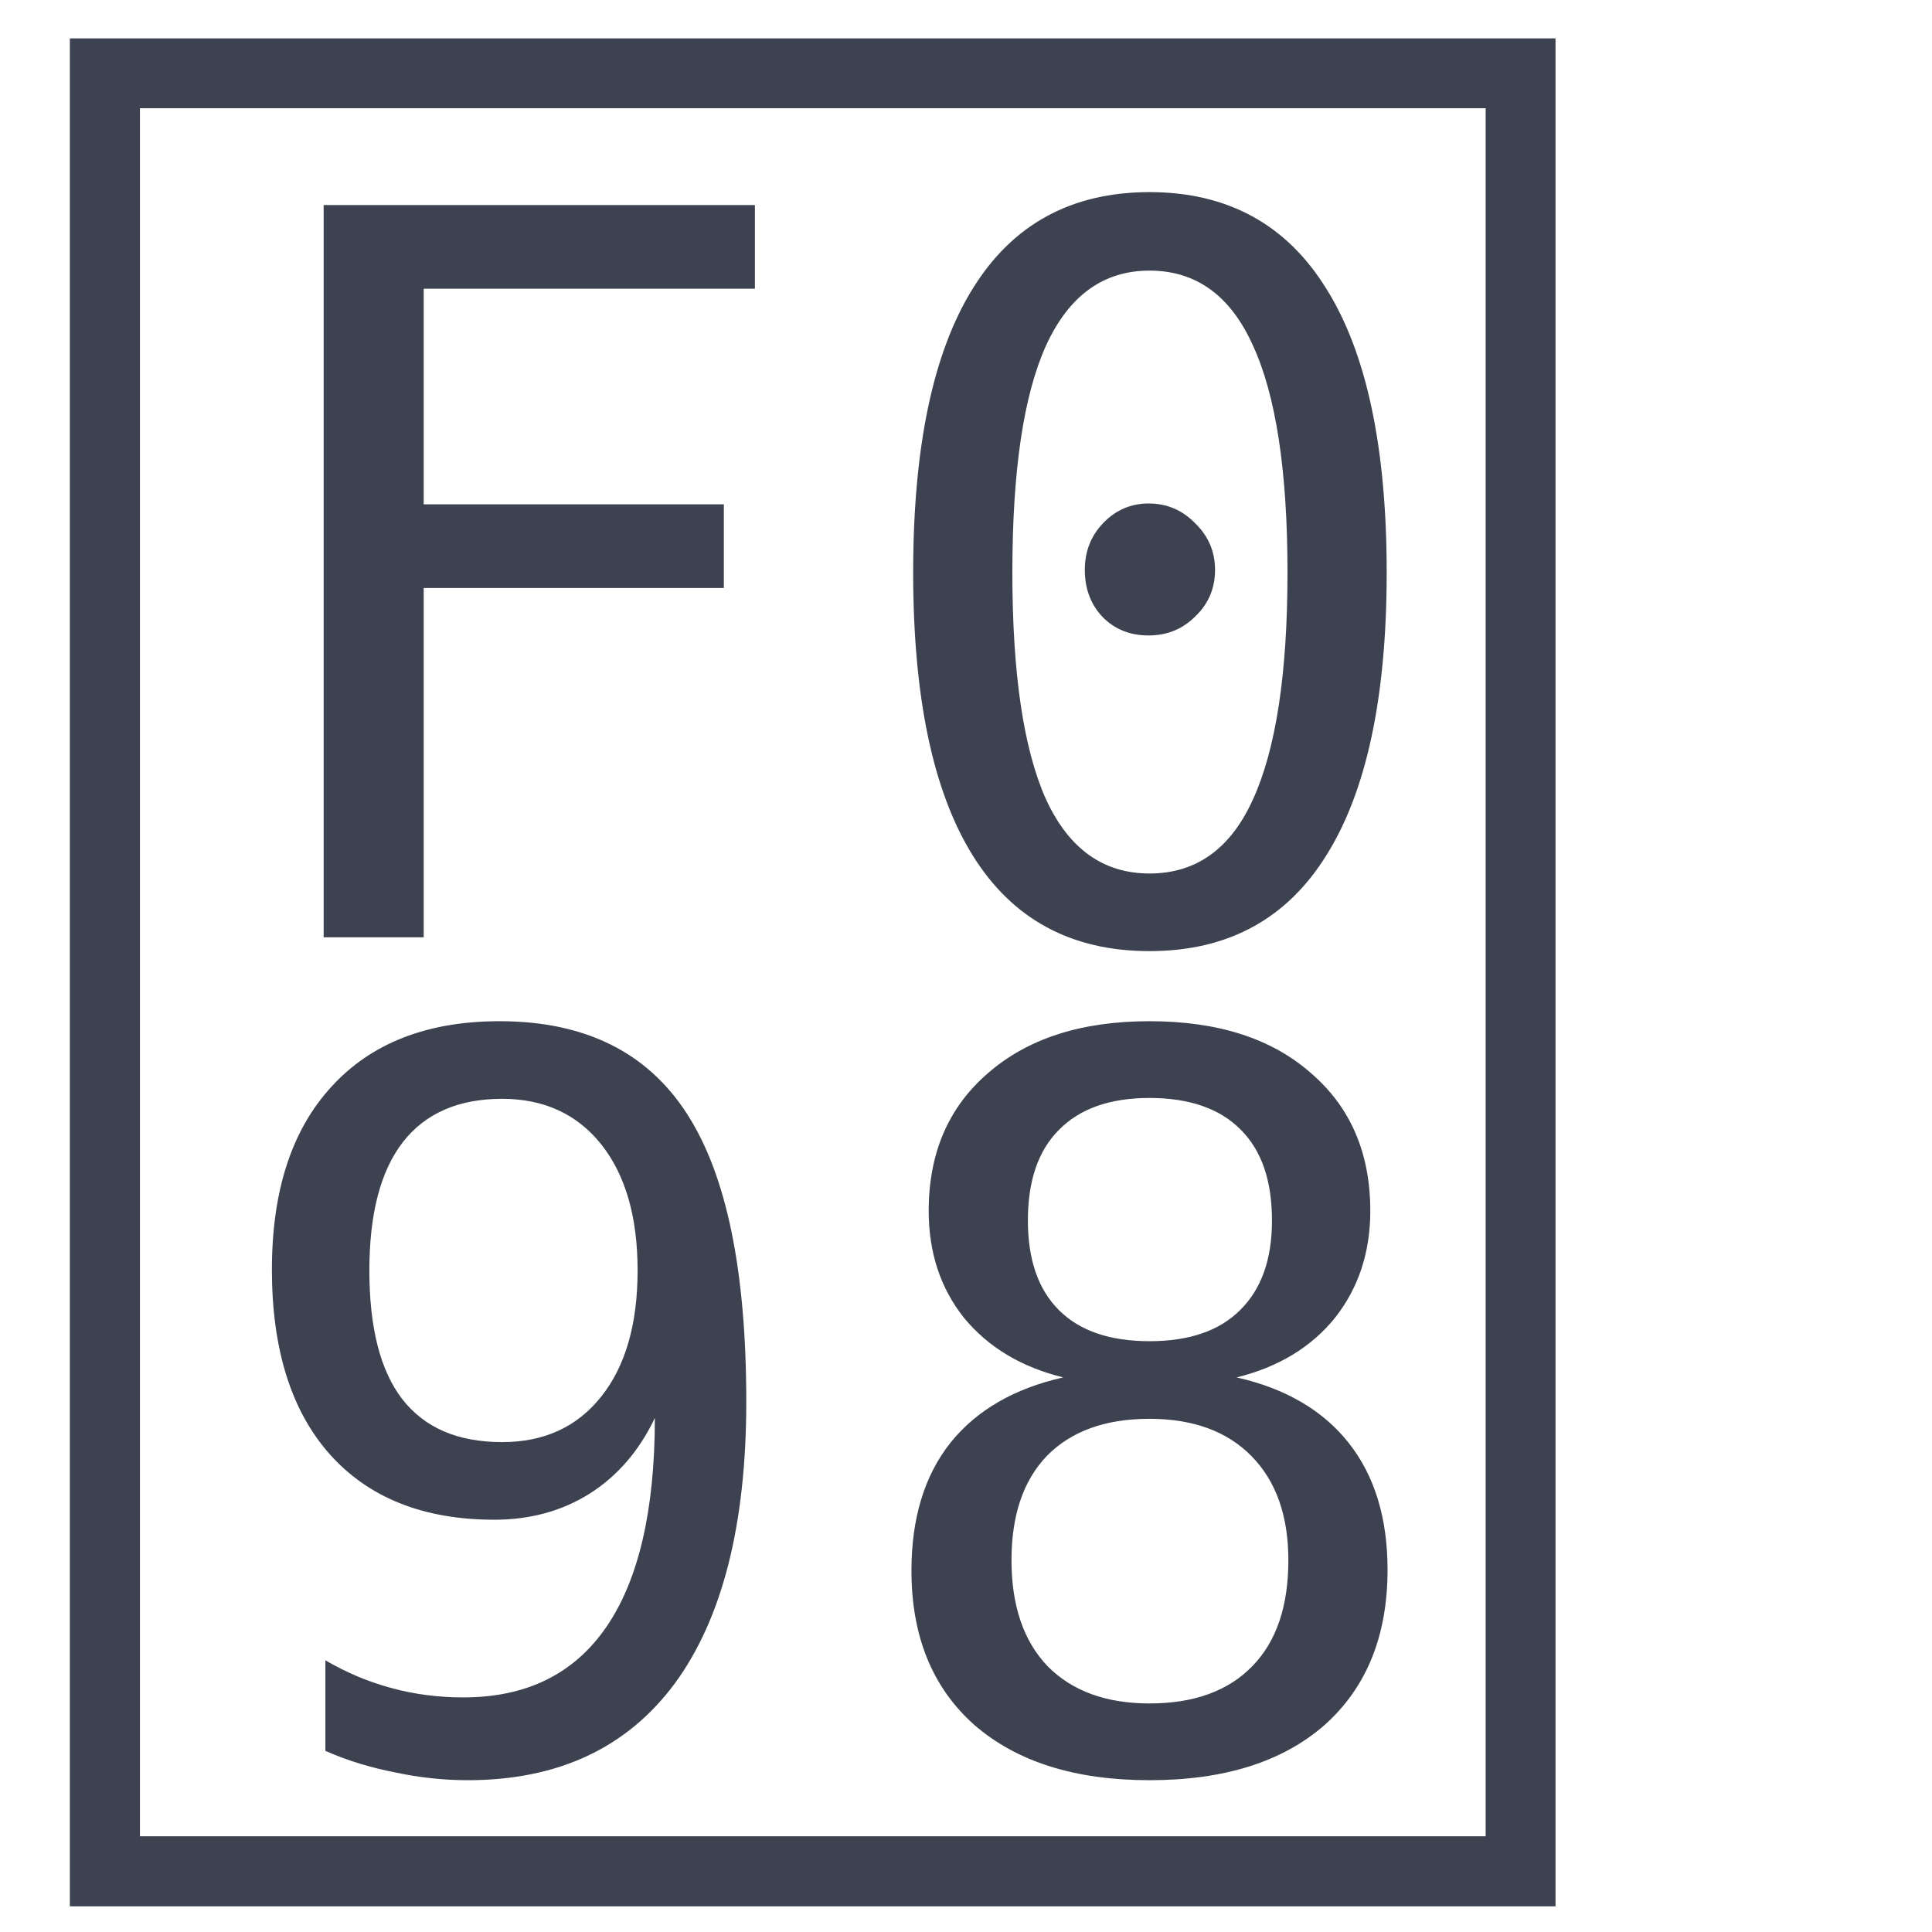
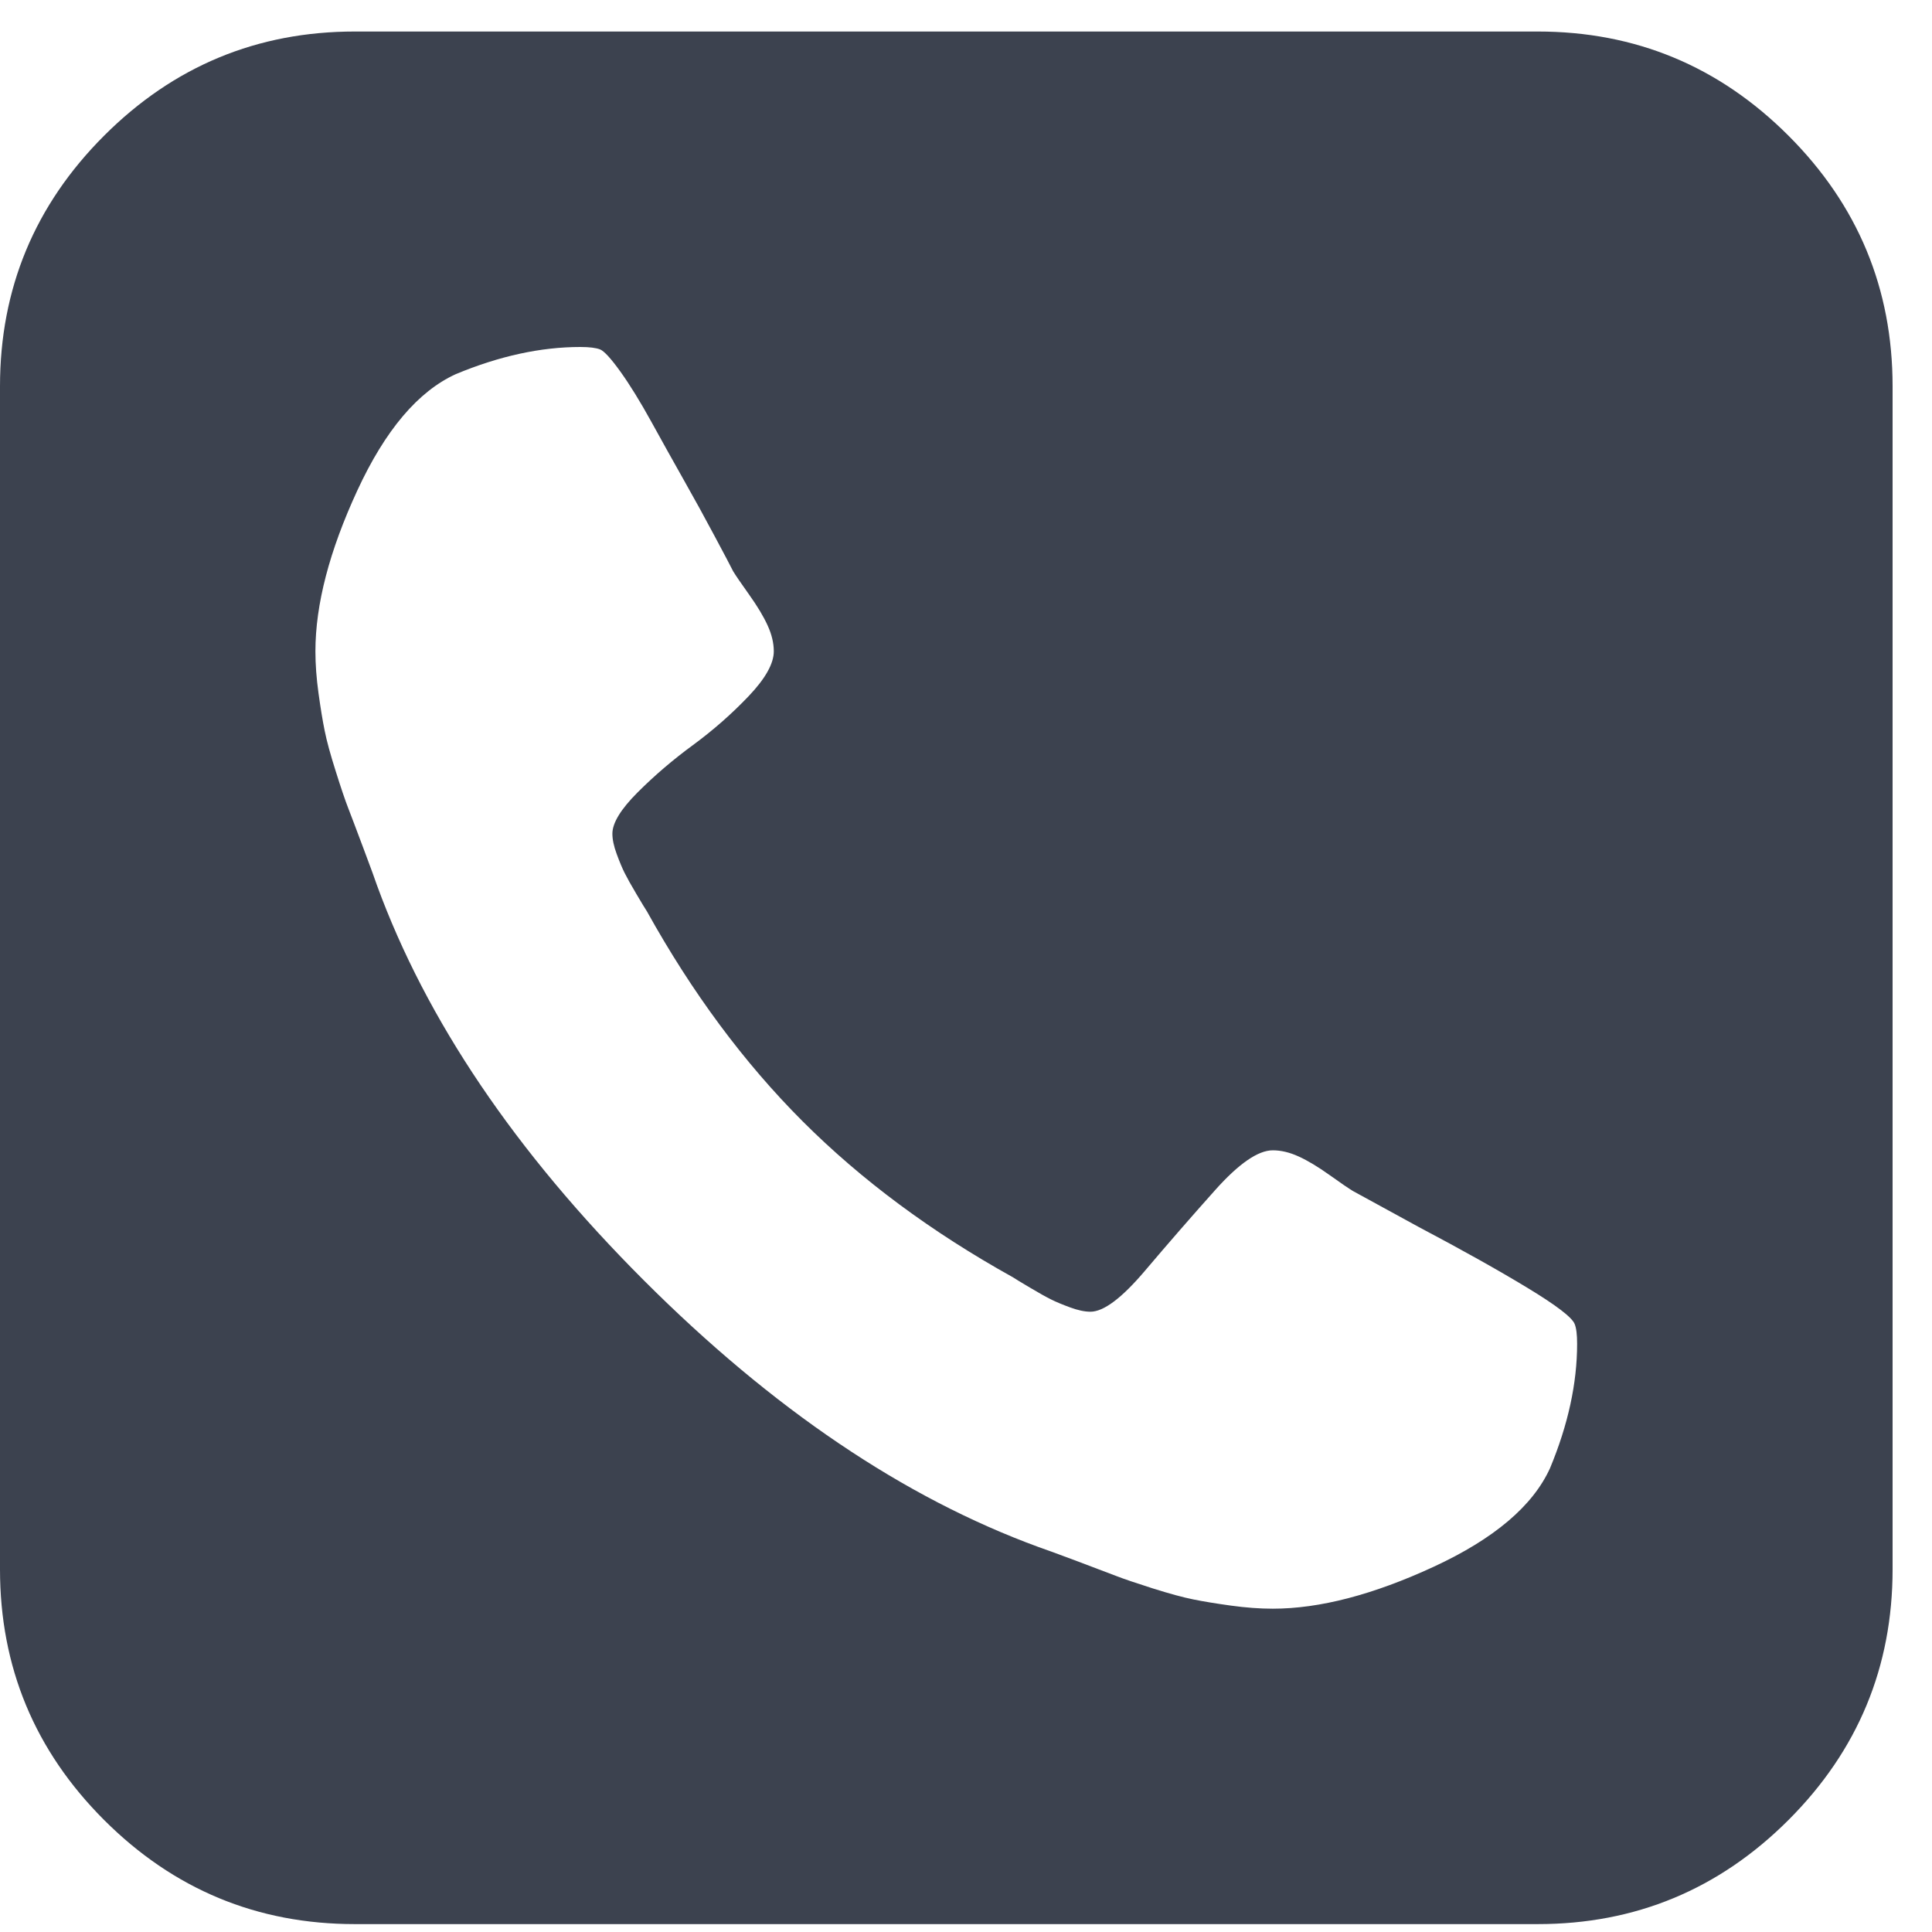
<svg xmlns="http://www.w3.org/2000/svg" width="35px" height="35px" viewBox="0 0 35 35" version="1.1">
  <defs />
-   <g id="Symbols" stroke="none" stroke-width="1" fill="none" fill-rule="evenodd" font-size="40" font-family="FontAwesome" font-weight="normal">
+   <g id="Symbols" stroke="none" stroke-width="1" fill="none" fill-rule="evenodd">
    <g id="Footer" transform="translate(-916, -147)" fill="#3C424F">
      <g id="Group-7" transform="translate(916, 145)">
-         <text id="phone-square---FontAwesome">
-           <tspan x="0" y="34"></tspan>
-         </text>
+         <path d="M28.571,26.344 C28.571,26.18 28.557,26.061 28.527,25.987 C28.482,25.868 28.196,25.648 27.667,25.328 C27.139,25.008 26.481,24.64 25.692,24.223 L24.509,23.576 C24.435,23.531 24.293,23.435 24.085,23.286 C23.876,23.137 23.69,23.025 23.527,22.951 C23.363,22.876 23.207,22.839 23.058,22.839 C22.79,22.839 22.44,23.081 22.009,23.565 C21.577,24.048 21.153,24.536 20.737,25.027 C20.32,25.518 19.993,25.763 19.754,25.763 C19.65,25.763 19.528,25.737 19.386,25.685 C19.245,25.633 19.129,25.585 19.04,25.54 C18.951,25.496 18.824,25.425 18.661,25.328 C18.497,25.231 18.393,25.168 18.348,25.138 C16.875,24.32 15.606,23.379 14.542,22.315 C13.478,21.251 12.537,19.982 11.719,18.509 C11.689,18.464 11.626,18.36 11.529,18.196 C11.432,18.033 11.362,17.906 11.317,17.817 C11.272,17.728 11.224,17.612 11.172,17.471 C11.12,17.33 11.094,17.207 11.094,17.103 C11.094,16.909 11.246,16.66 11.551,16.355 C11.856,16.05 12.191,15.763 12.556,15.496 C12.92,15.228 13.255,14.934 13.56,14.614 C13.865,14.294 14.018,14.022 14.018,13.799 C14.018,13.65 13.981,13.494 13.906,13.33 C13.832,13.167 13.72,12.981 13.571,12.772 C13.423,12.564 13.326,12.423 13.281,12.348 C13.237,12.259 13.125,12.047 12.946,11.712 C12.768,11.377 12.582,11.039 12.388,10.696 C12.195,10.354 11.998,10.001 11.797,9.636 C11.596,9.272 11.41,8.97 11.239,8.732 C11.068,8.494 10.945,8.36 10.871,8.33 C10.796,8.301 10.677,8.286 10.513,8.286 C9.799,8.286 9.048,8.449 8.259,8.777 C7.574,9.089 6.979,9.792 6.473,10.886 C5.967,11.98 5.714,12.951 5.714,13.799 C5.714,14.037 5.733,14.29 5.77,14.558 C5.807,14.826 5.844,15.053 5.882,15.239 C5.919,15.425 5.986,15.67 6.083,15.975 C6.179,16.281 6.254,16.5 6.306,16.634 C6.358,16.768 6.451,17.013 6.585,17.371 C6.719,17.728 6.801,17.951 6.83,18.04 C7.723,20.481 9.334,22.865 11.663,25.194 C13.992,27.523 16.376,29.134 18.817,30.027 C18.906,30.057 19.129,30.138 19.487,30.272 C19.844,30.406 20.089,30.499 20.223,30.551 C20.357,30.603 20.577,30.678 20.882,30.775 C21.187,30.871 21.432,30.938 21.618,30.975 C21.804,31.013 22.031,31.05 22.299,31.087 C22.567,31.124 22.82,31.143 23.058,31.143 C23.906,31.143 24.877,30.89 25.971,30.384 C27.065,29.878 27.768,29.283 28.08,28.598 C28.408,27.81 28.571,27.058 28.571,26.344 Z M34.286,9 L34.286,30.429 C34.286,32.199 33.657,33.714 32.4,34.971 C31.142,36.228 29.628,36.857 27.857,36.857 L6.429,36.857 C4.658,36.857 3.144,36.228 1.886,34.971 C0.629,33.714 0,32.199 0,30.429 L0,9 C0,7.229 0.629,5.715 1.886,4.458 C3.144,3.2 4.658,2.571 6.429,2.571 L27.857,2.571 C29.628,2.571 31.142,3.2 32.4,4.458 C33.657,5.715 34.286,7.229 34.286,9 Z" id="phone-square---FontAwesome" />
      </g>
    </g>
  </g>
</svg>
